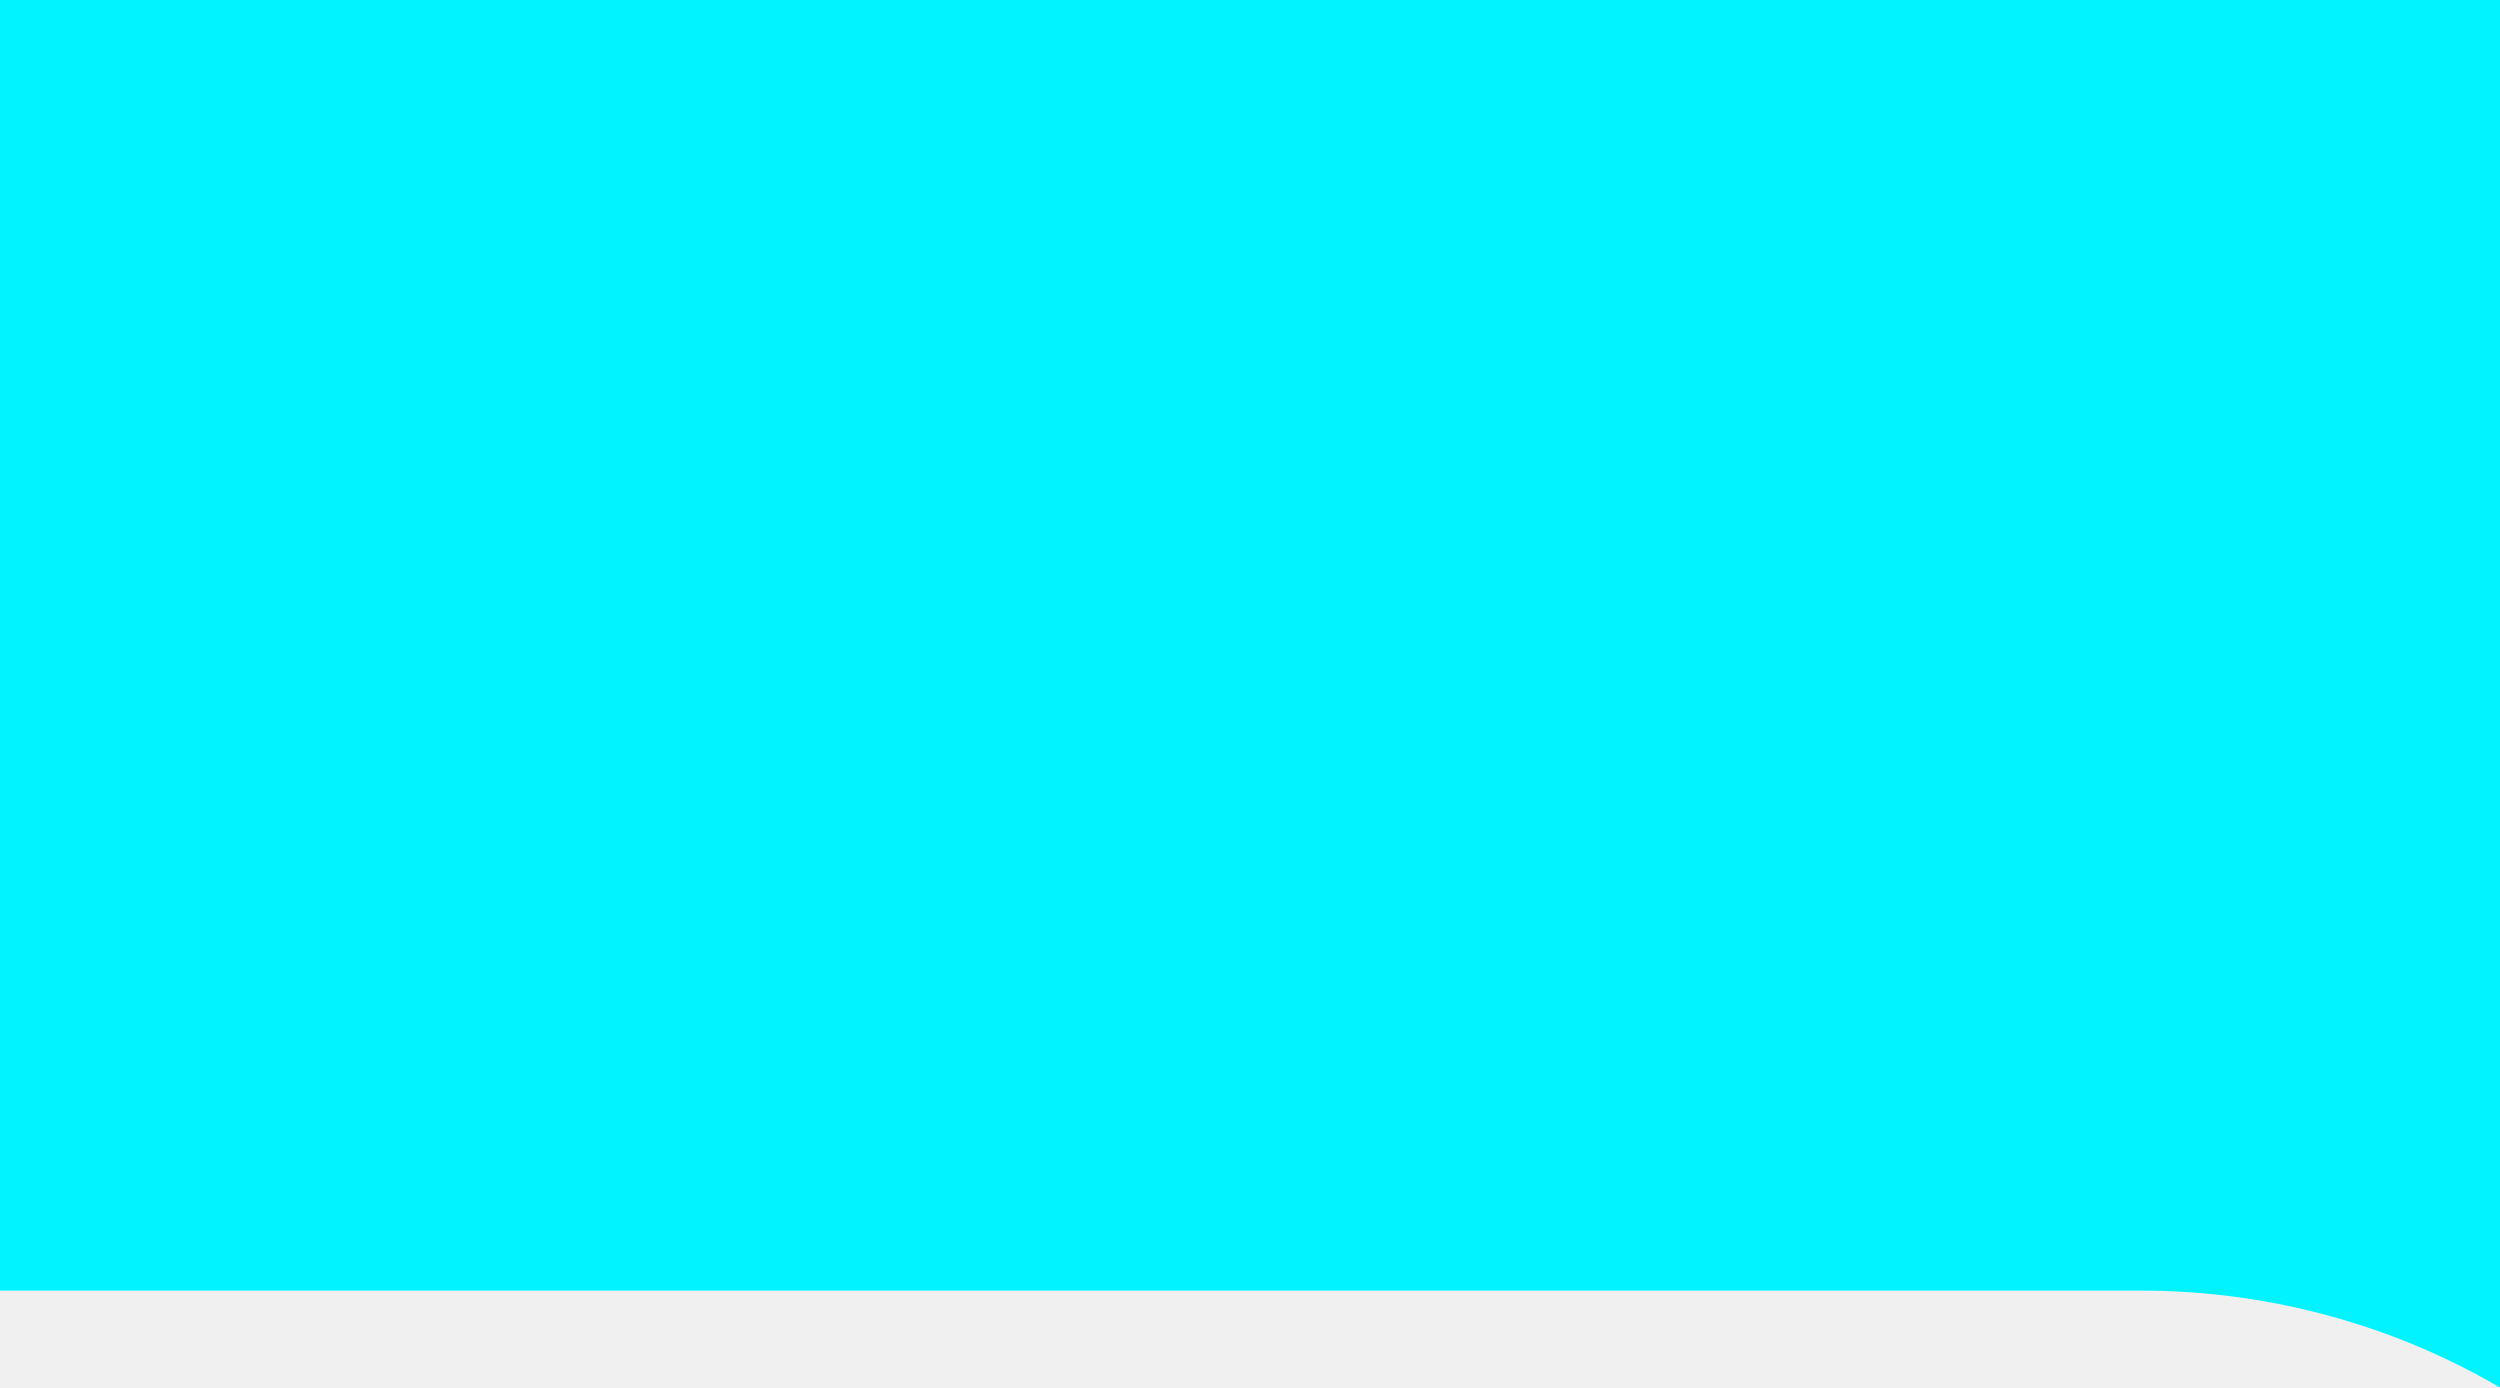
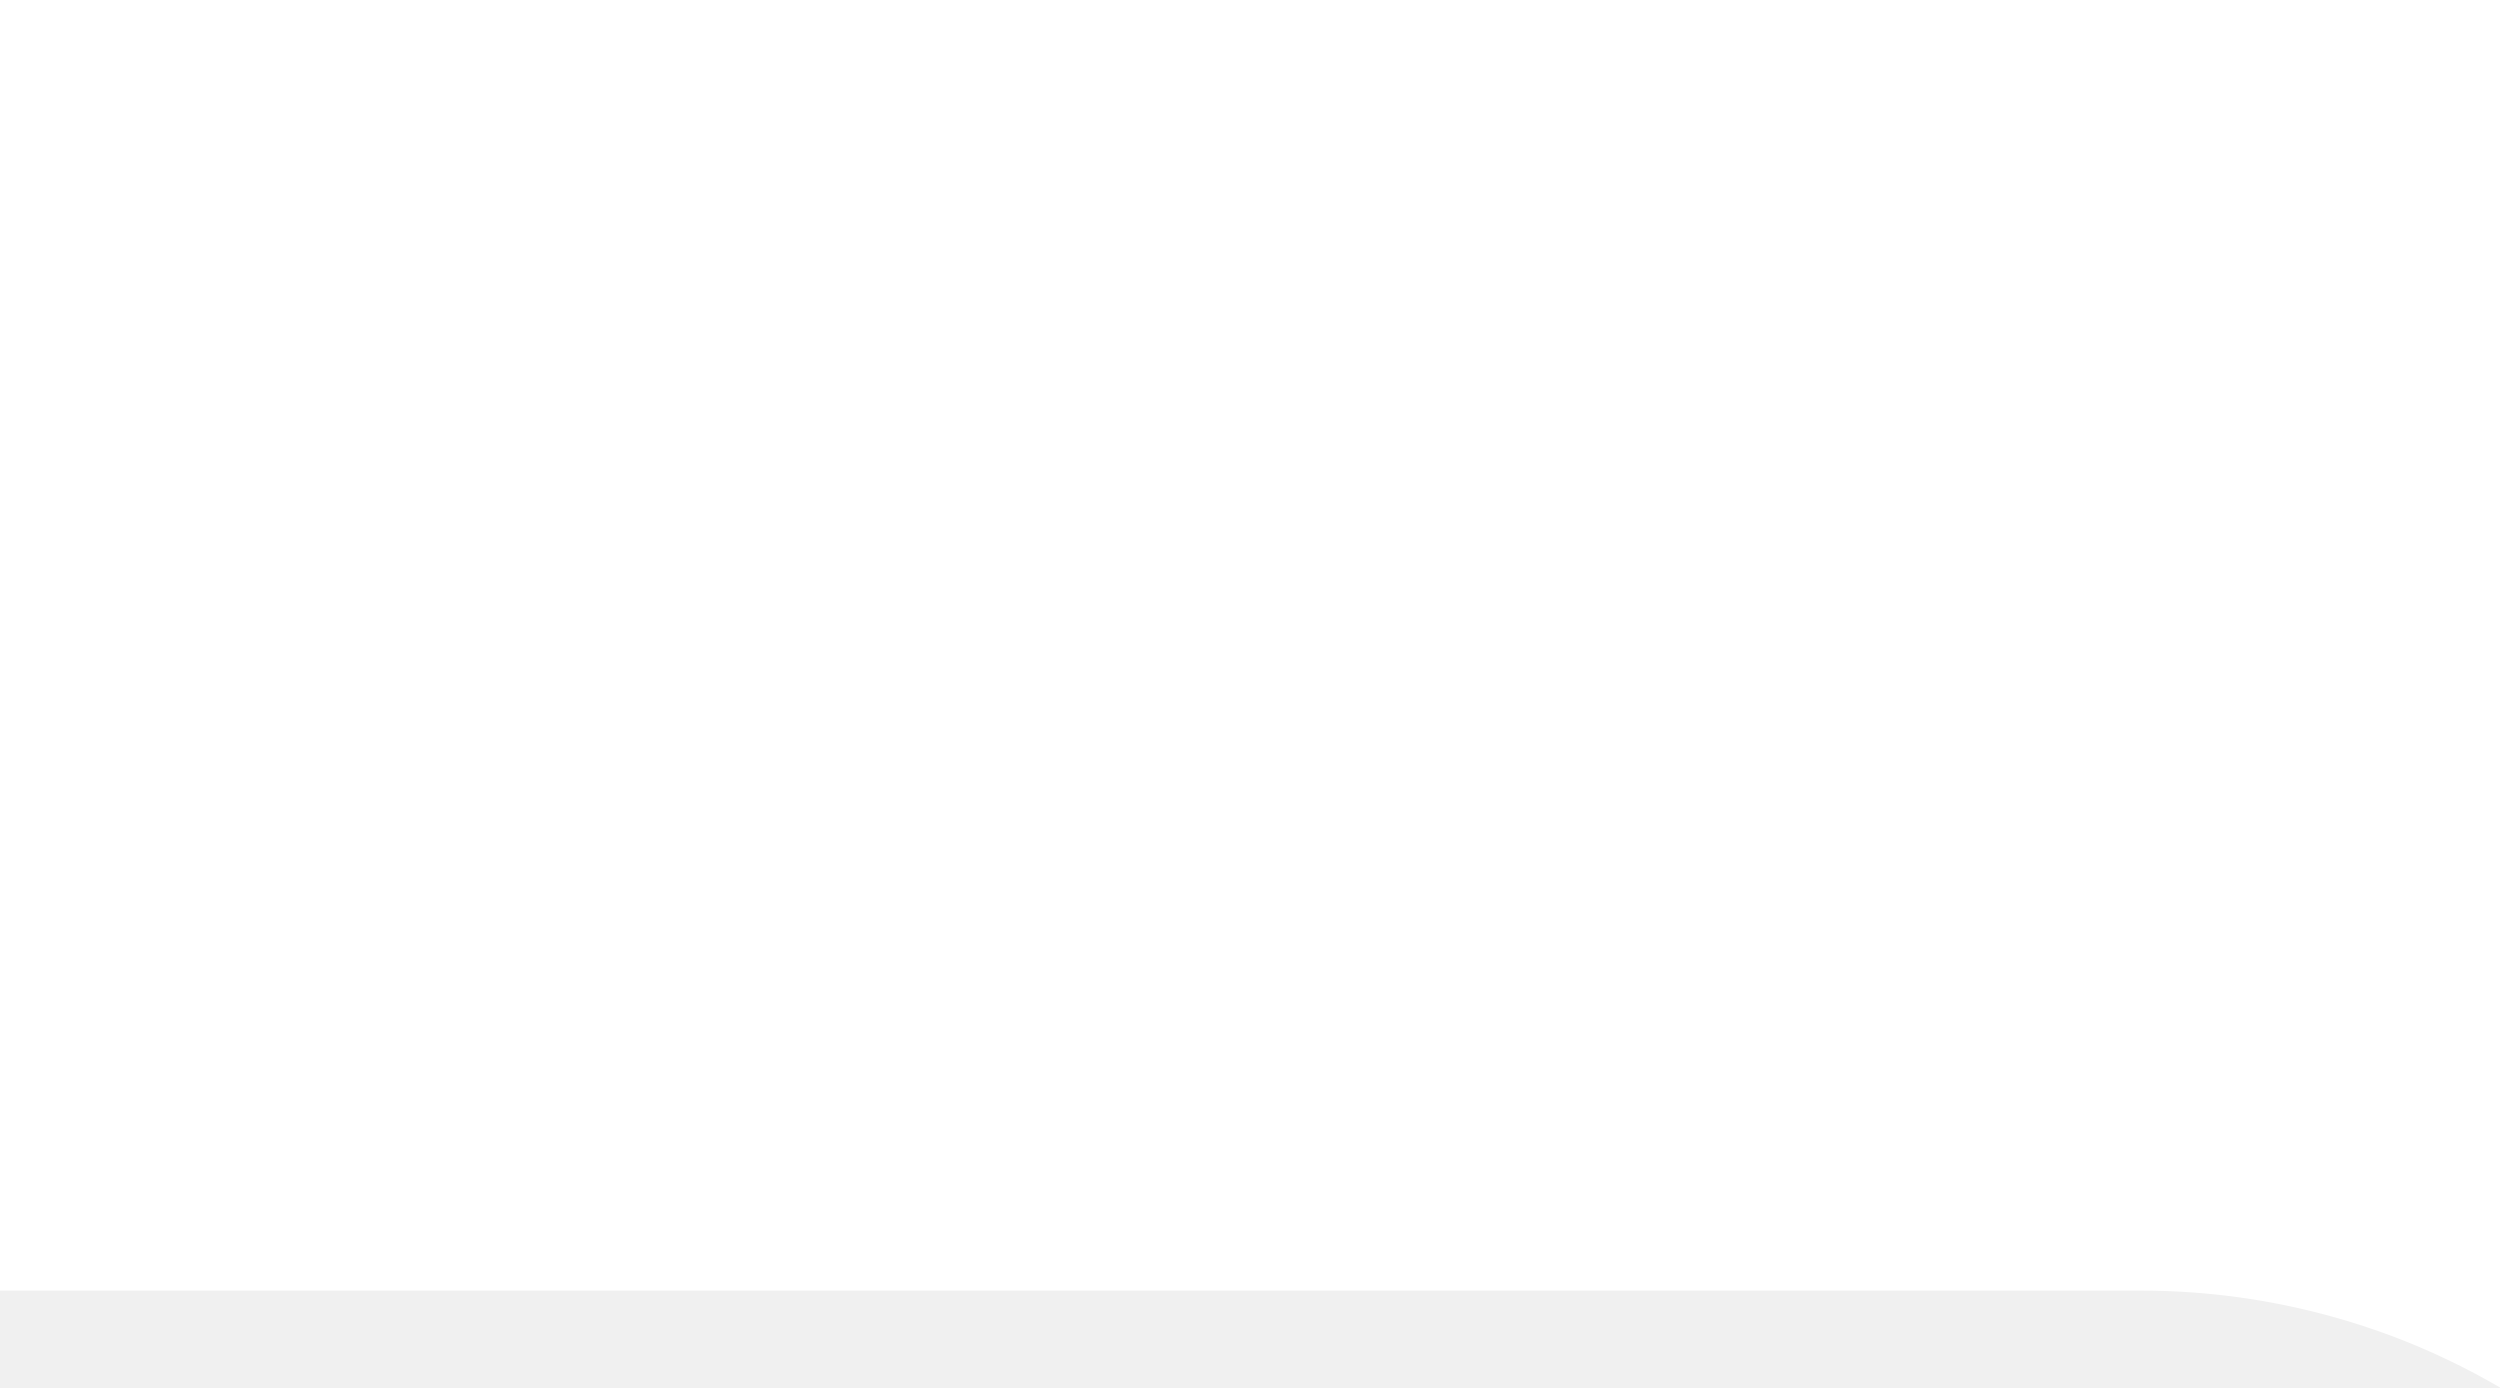
<svg xmlns="http://www.w3.org/2000/svg" id="Capa_1" data-name="Capa 1" viewBox="0 0 253.95 140.94">
  <defs>
    <style>
      .cls-1 {
-         fill: #00f3ff;
+         fill: #fff;
      }
    </style>
  </defs>
  <path class="cls-1" d="M0,0v131.1h217.52c6.62,0,13.15.91,19.44,2.66,4.01,1.11,7.91,2.57,11.66,4.36,1.81.86,3.59,1.81,5.33,2.82V0H0Z" />
</svg>
